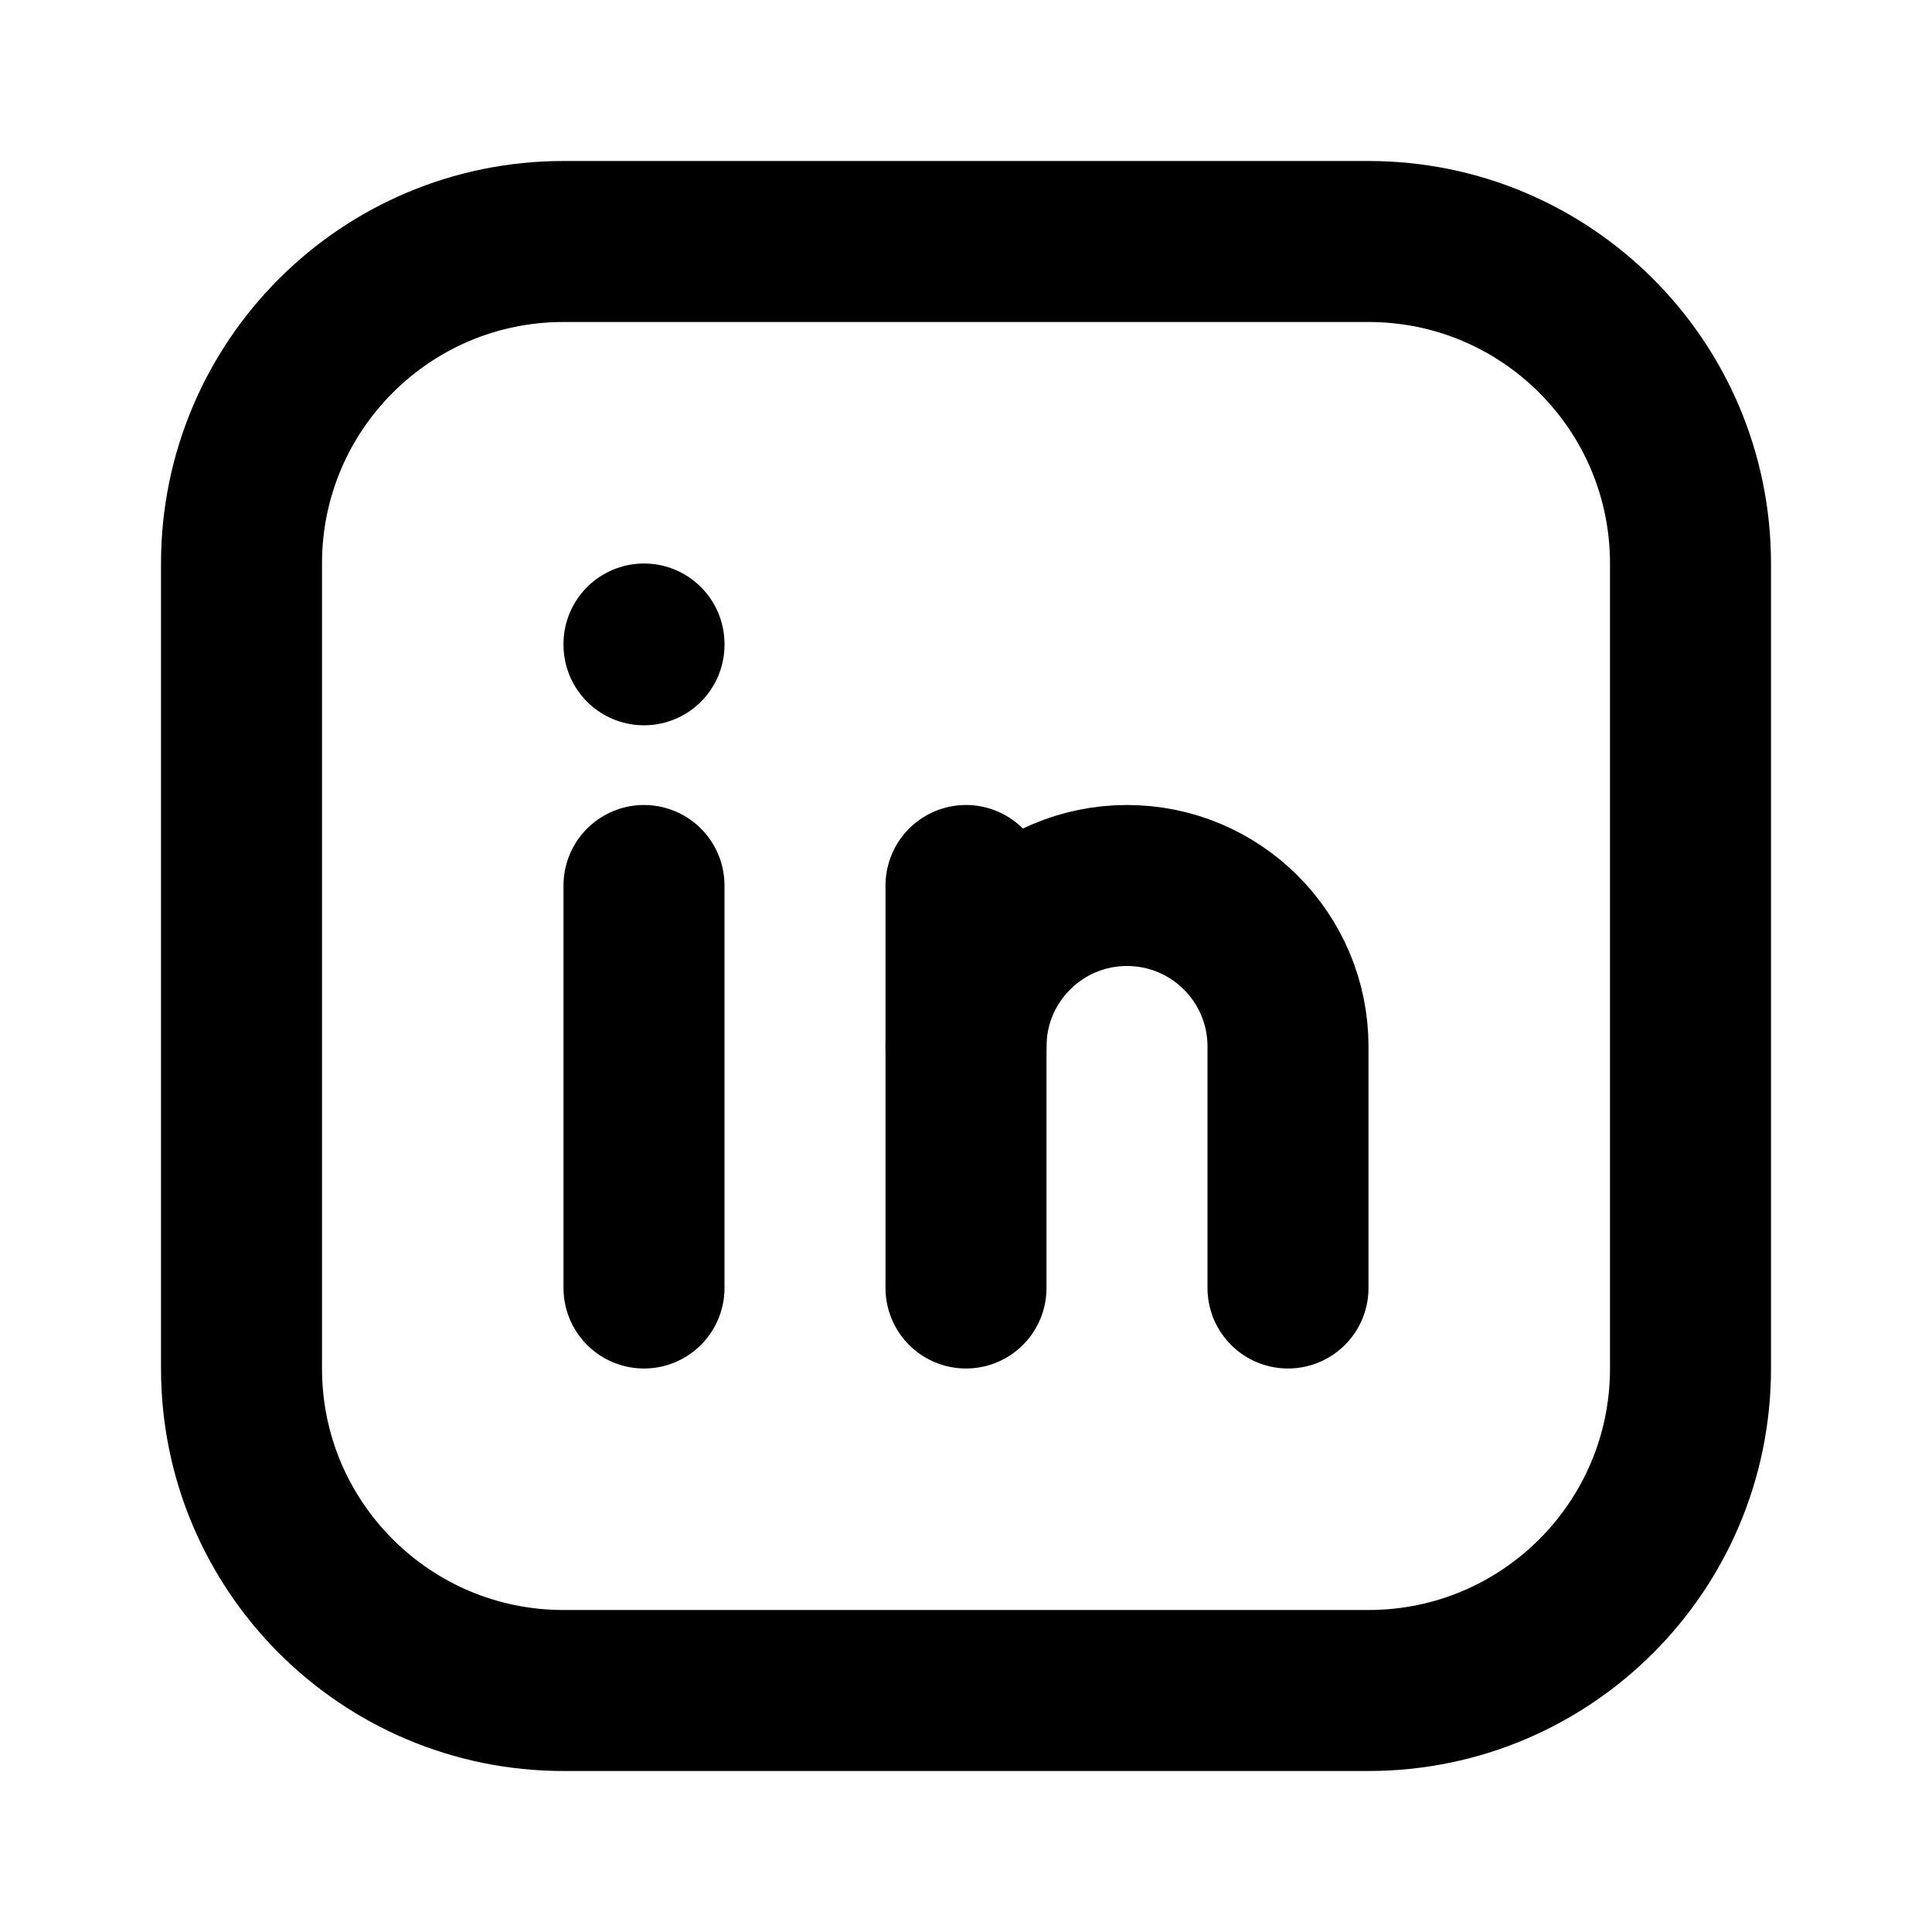
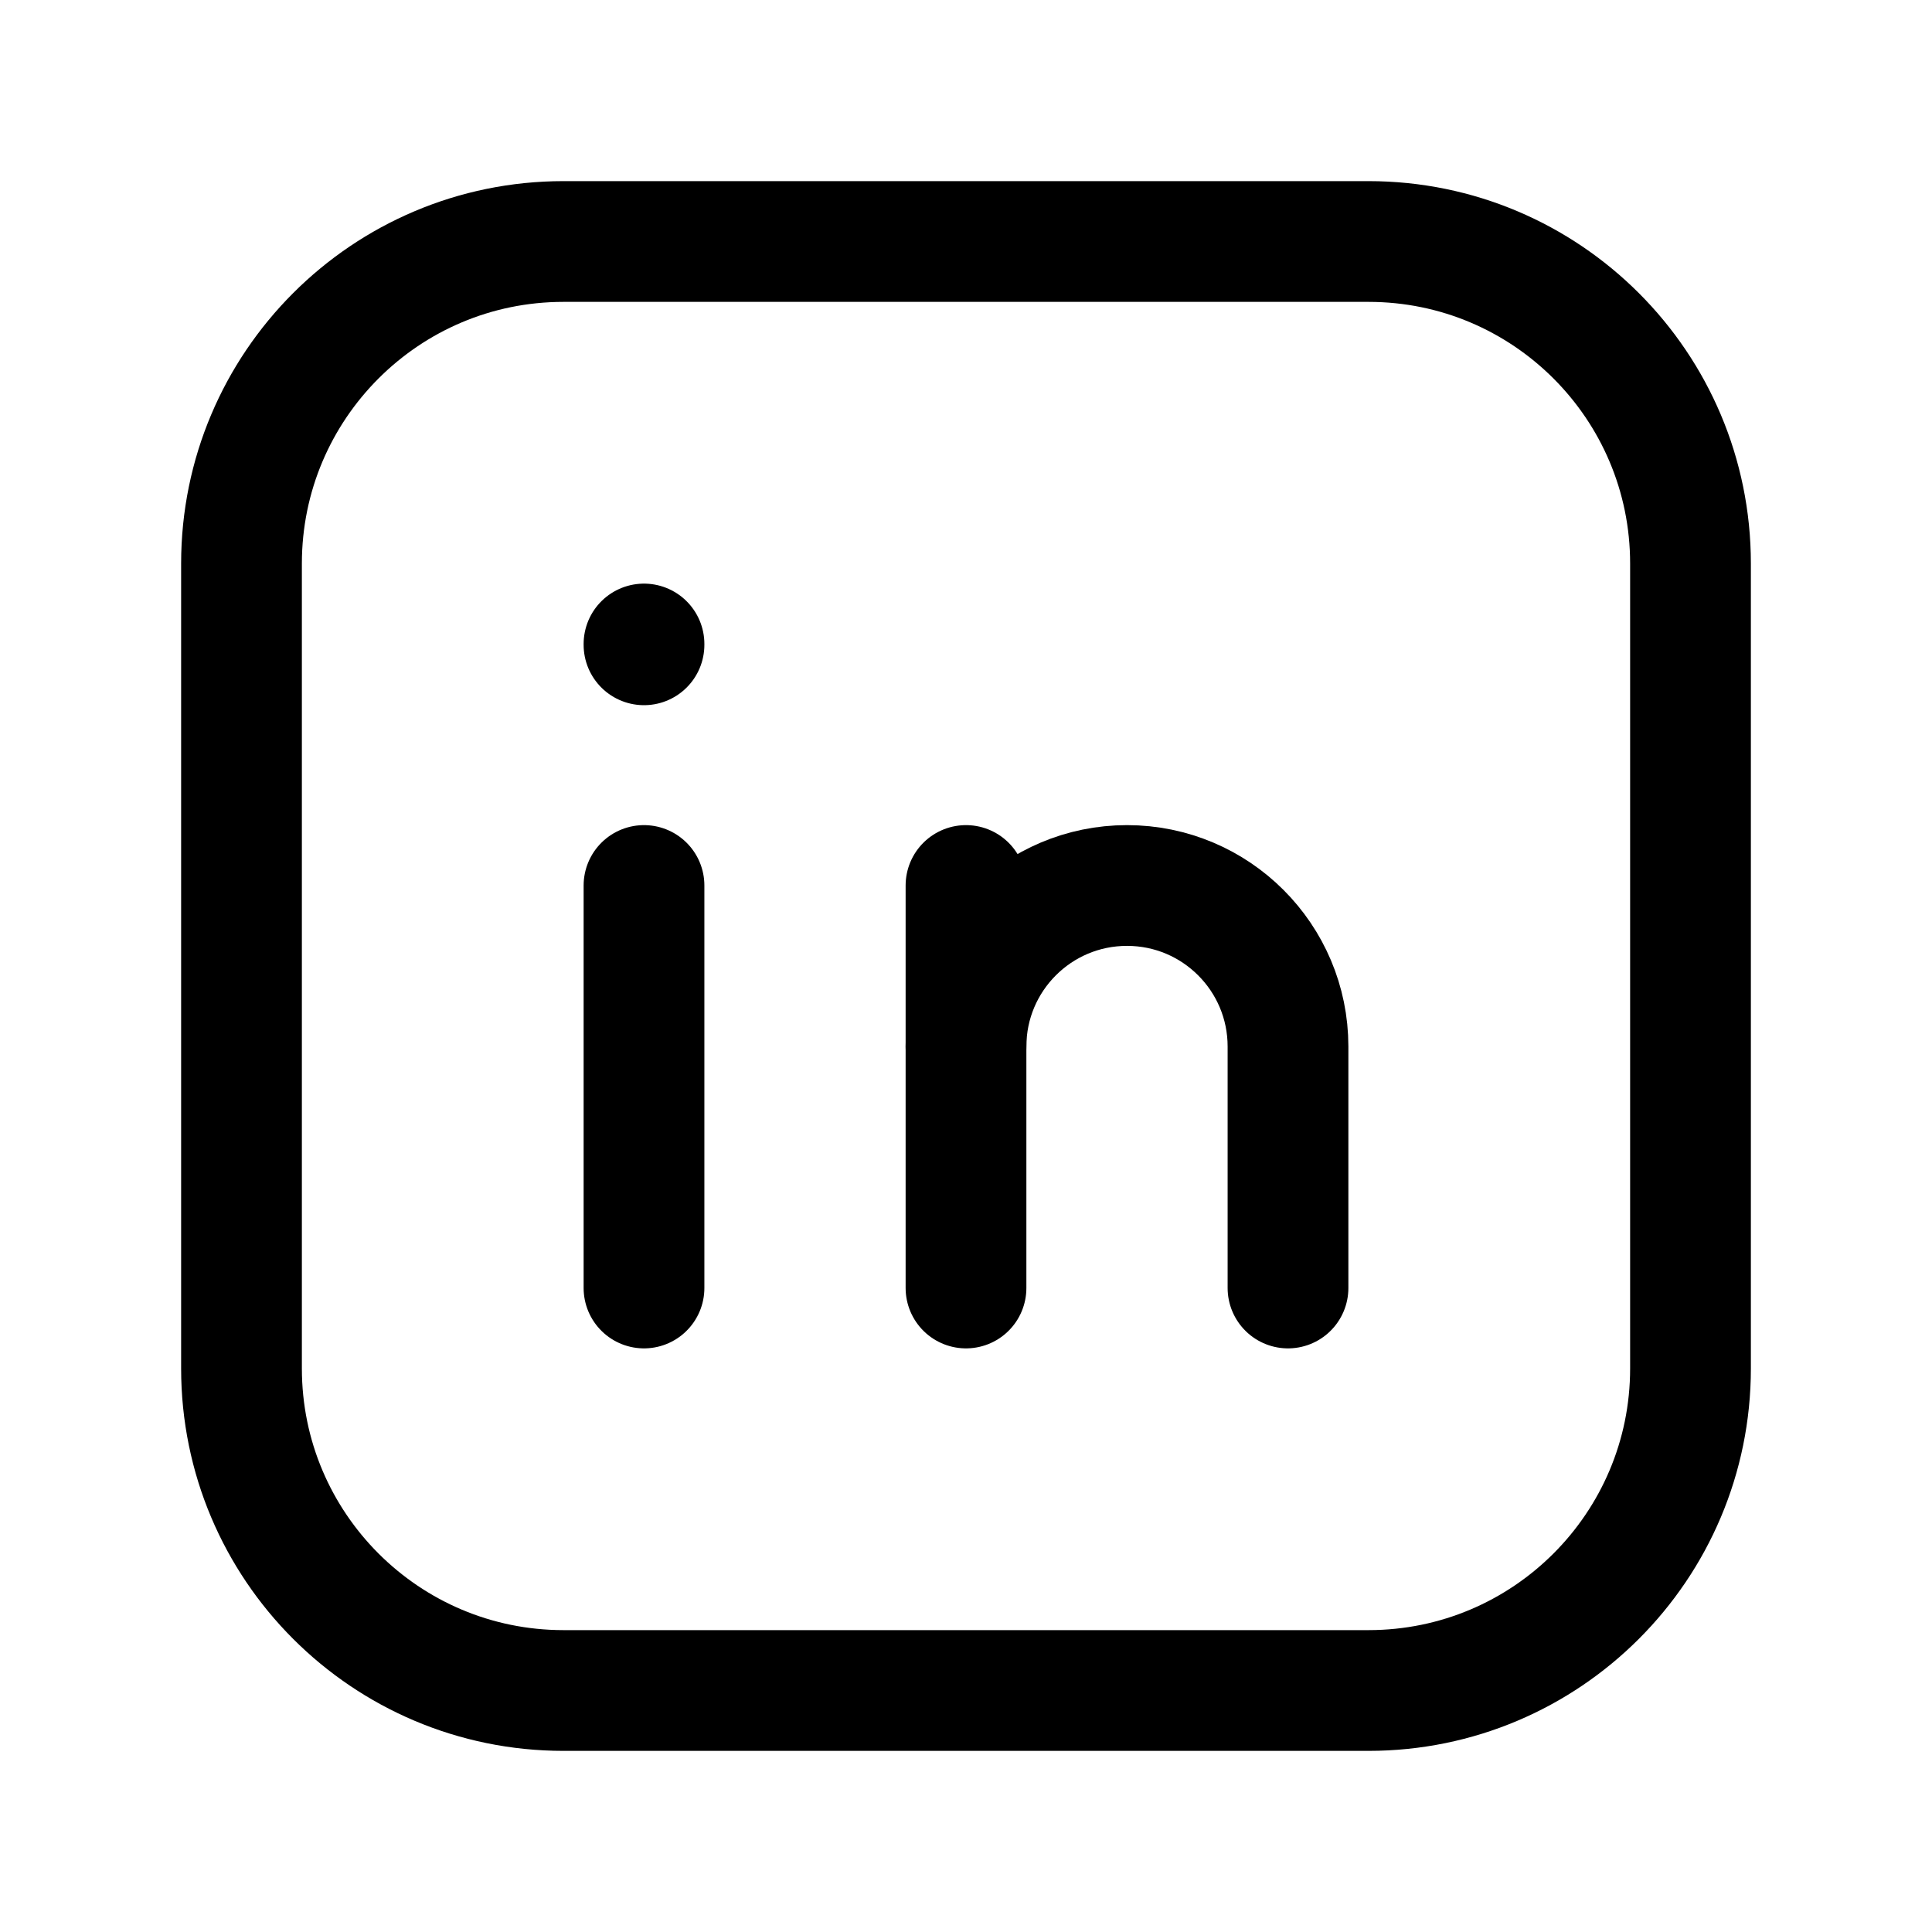
- <svg xmlns="http://www.w3.org/2000/svg" width="24" height="24" viewBox="0 0 24 24" fill="none" stroke="currentColor" stroke-width="2" stroke-linecap="round" stroke-linejoin="round" class="icon icon-tabler icons-tabler-outline icon-tabler-brand-linkedin">
-   <path stroke="none" d="M0 0h24v24H0z" fill="none" />
+ <svg xmlns="http://www.w3.org/2000/svg" width="24" height="24" viewBox="0 0 24 24" fill="none" stroke="currentColor" stroke-width="1.5" stroke-linecap="round" stroke-linejoin="round">
  <path d="M8 11v5" />
  <path d="M8 8v.01" />
  <path d="M12 16v-5" />
  <path d="M16 16v-3a2 2 0 1 0 -4 0" />
  <path d="M3 7a4 4 0 0 1 4 -4h10a4 4 0 0 1 4 4v10a4 4 0 0 1 -4 4h-10a4 4 0 0 1 -4 -4z" />
</svg>
